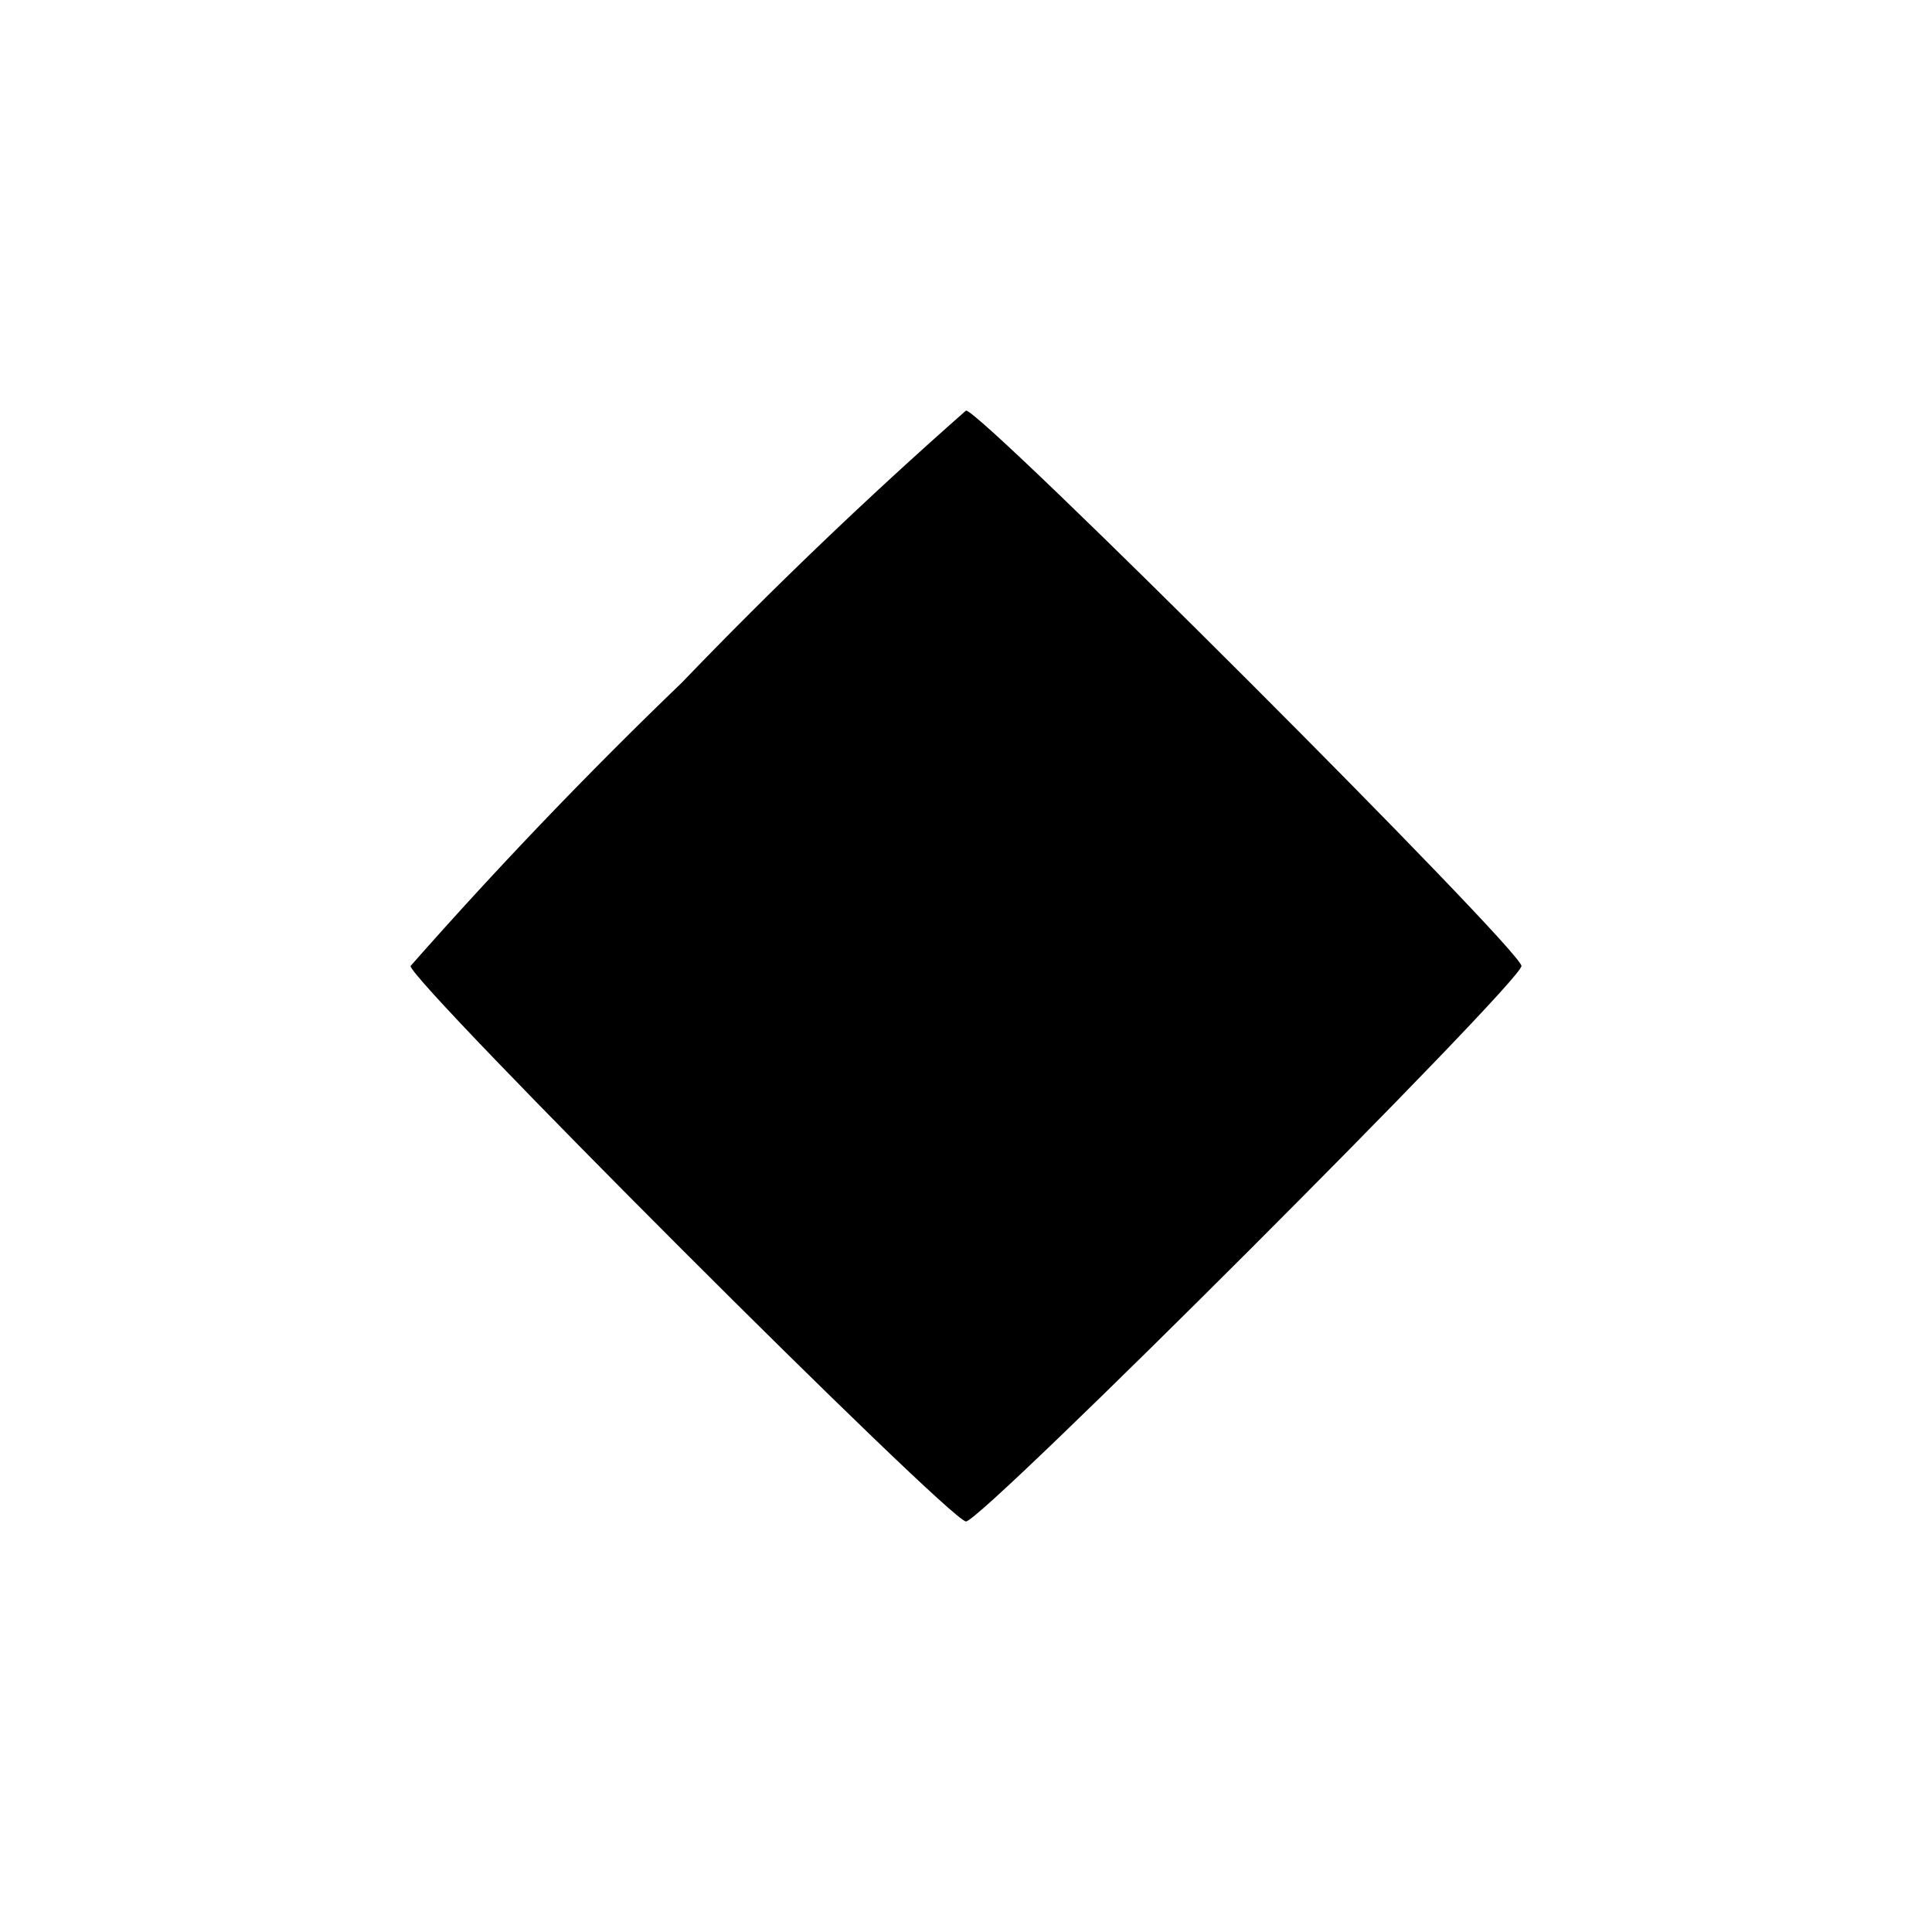
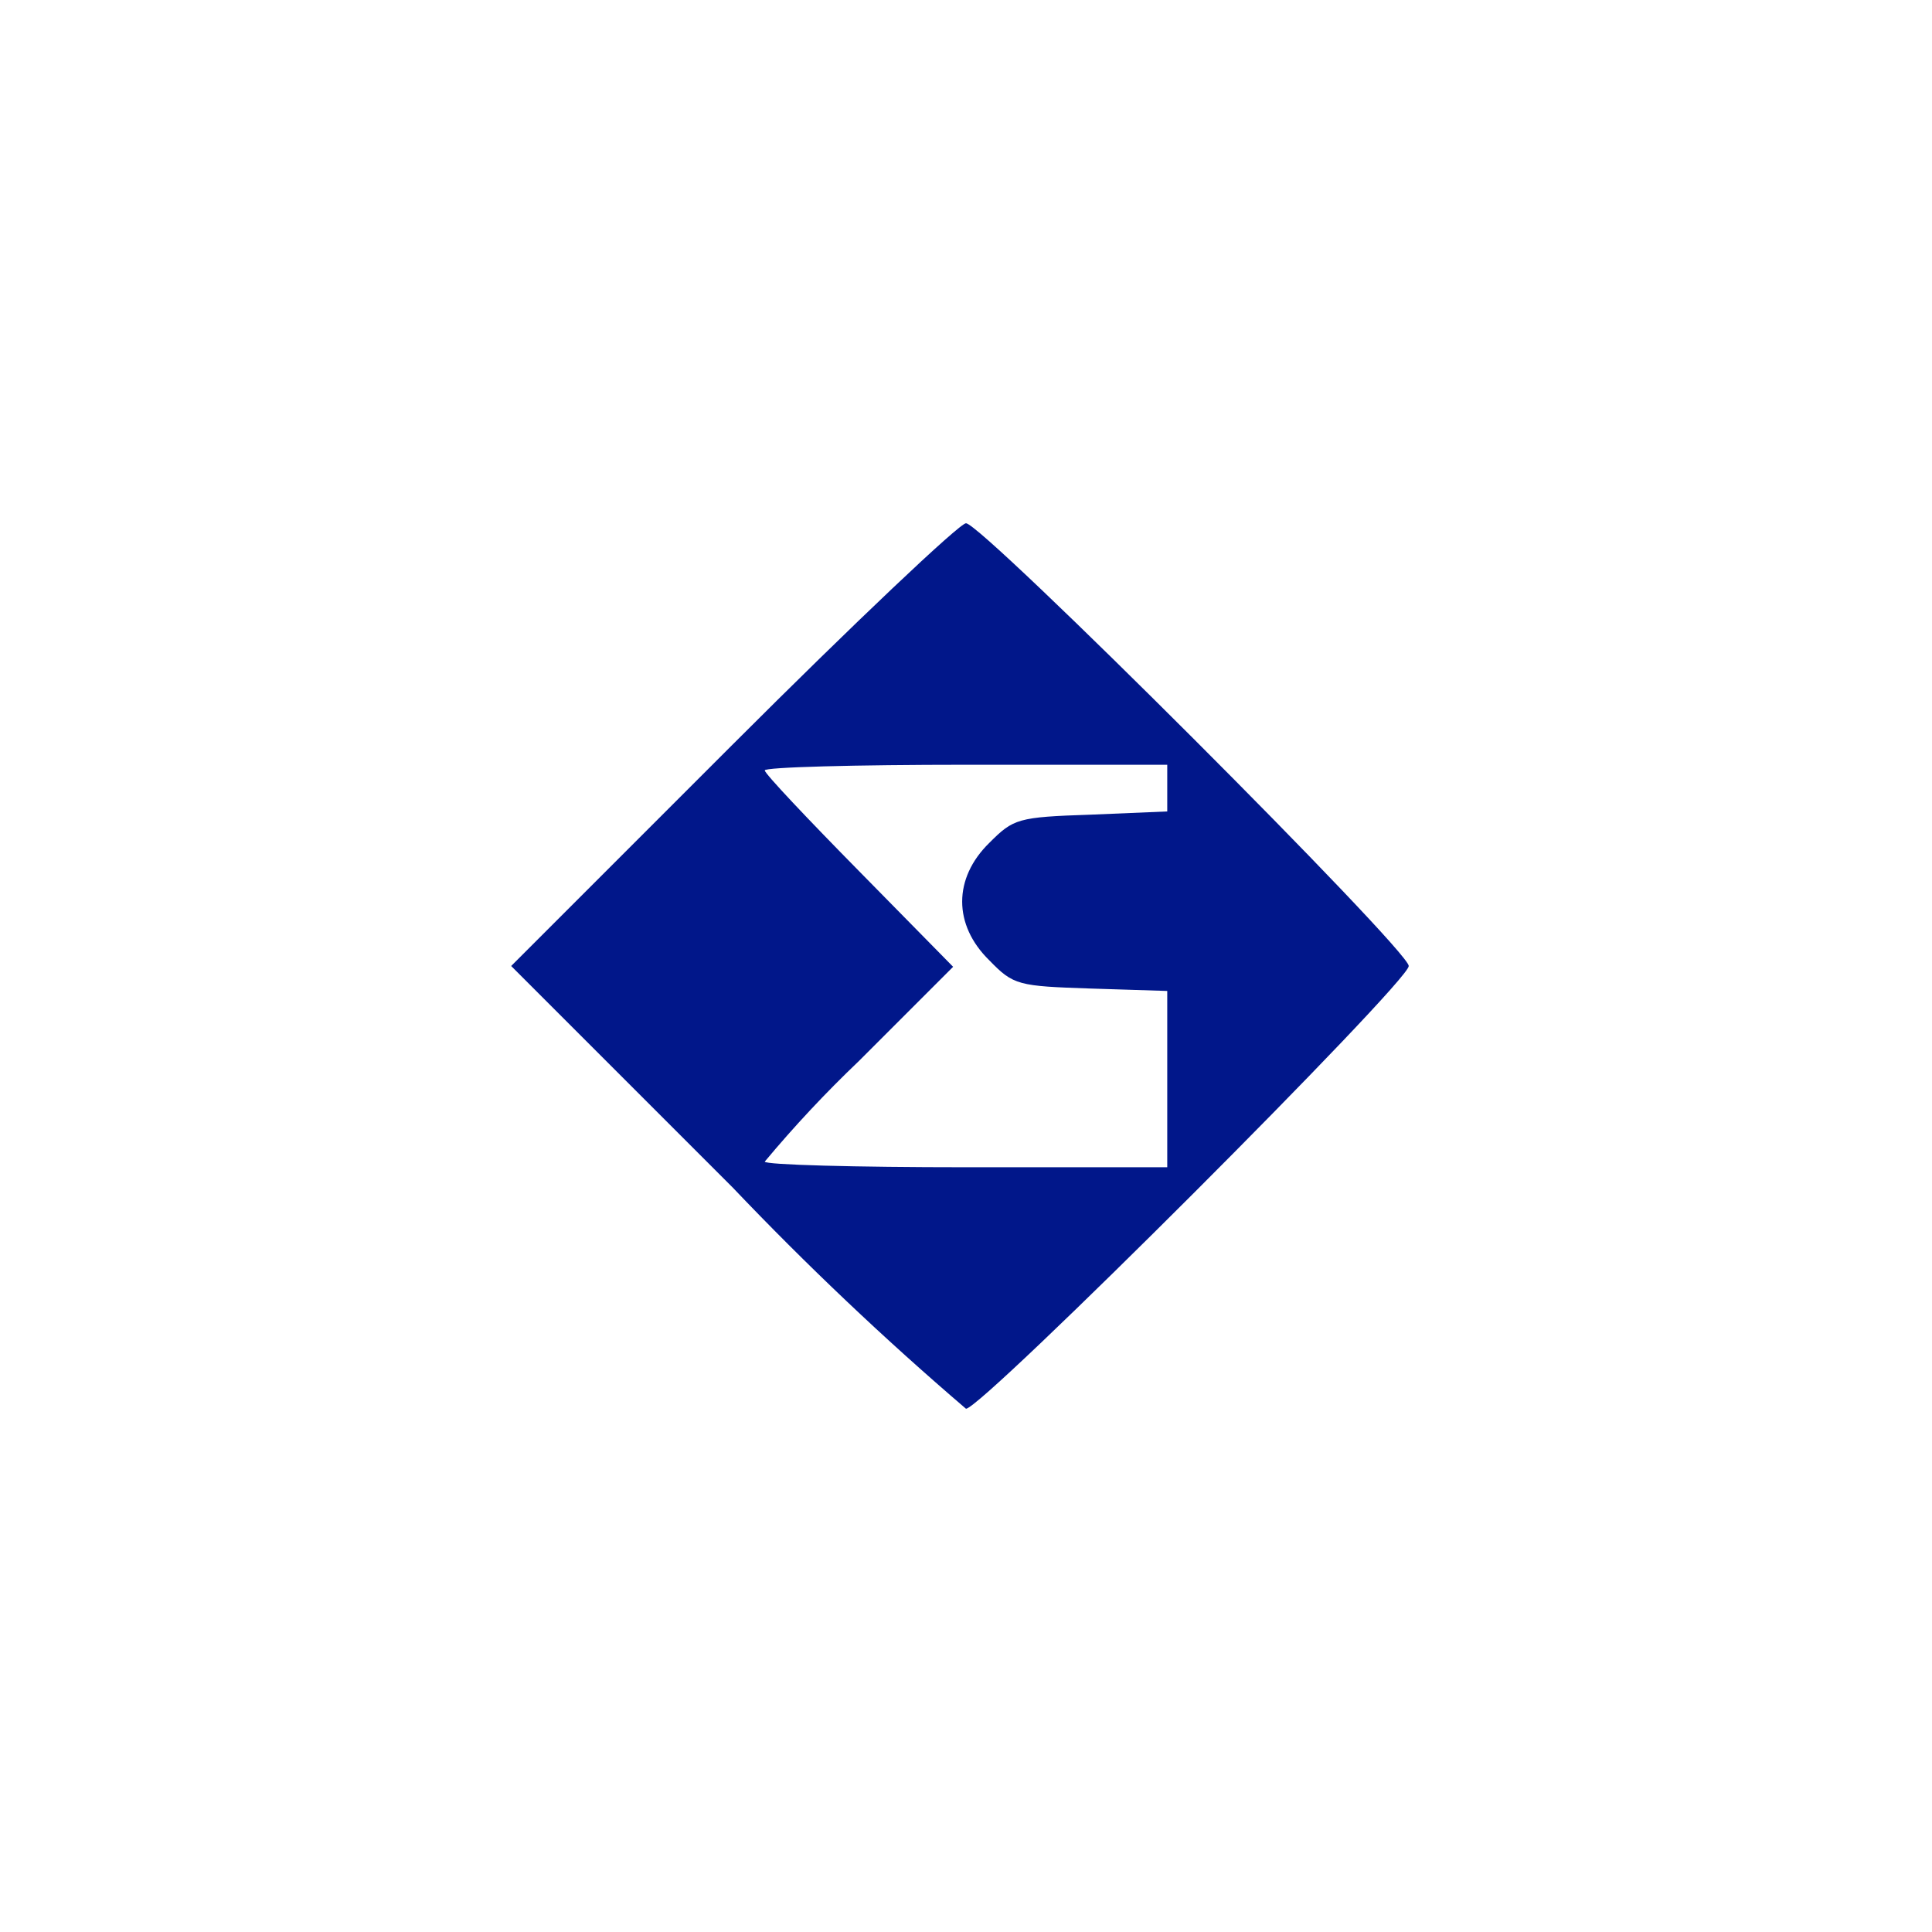
<svg xmlns="http://www.w3.org/2000/svg" width="24" height="24">
-   <path d="M8.47 8.48A59 59 0 0 0 5.1 12c0 .2 6.7 6.9 6.9 6.9s6.9-6.7 6.9-6.9-6.7-6.9-6.9-6.9a59 59 0 0 0-3.53 3.38m.4.39c-.04.04.58.73 1.38 1.53s1.45 1.53 1.45 1.6-.66.8-1.47 1.61q-1.48 1.5-1.32 1.54c.08.03 1.5.04 3.14.03l3-.03v-2.8l-1.15-.05c-1.31-.06-1.5-.14-1.8-.77q-.48-.96.5-1.66c.2-.14.47-.17 1.37-.17h1.13v-.9h-3.08c-1.7 0-3.12.03-3.16.07" />
+   <path fill="#01178a" fill-rule="evenodd" d="M9.1 9.25 6.35 12l2.75 2.75A39 39 0 0 0 12 17.5c.2 0 5.5-5.3 5.5-5.5S12.2 6.5 12 6.5c-.08 0-1.39 1.24-2.9 2.75m.4.32c0 .04.53.6 1.17 1.25l1.17 1.19-1.17 1.17a15 15 0 0 0-1.17 1.25c0 .04 1.13.07 2.5.07h2.5v-2.19l-.95-.03c-.9-.03-.96-.04-1.26-.35-.45-.44-.45-1.02 0-1.46.3-.3.35-.32 1.26-.35l.95-.04V9.5H12c-1.37 0-2.5.03-2.5.07" />
</svg>
